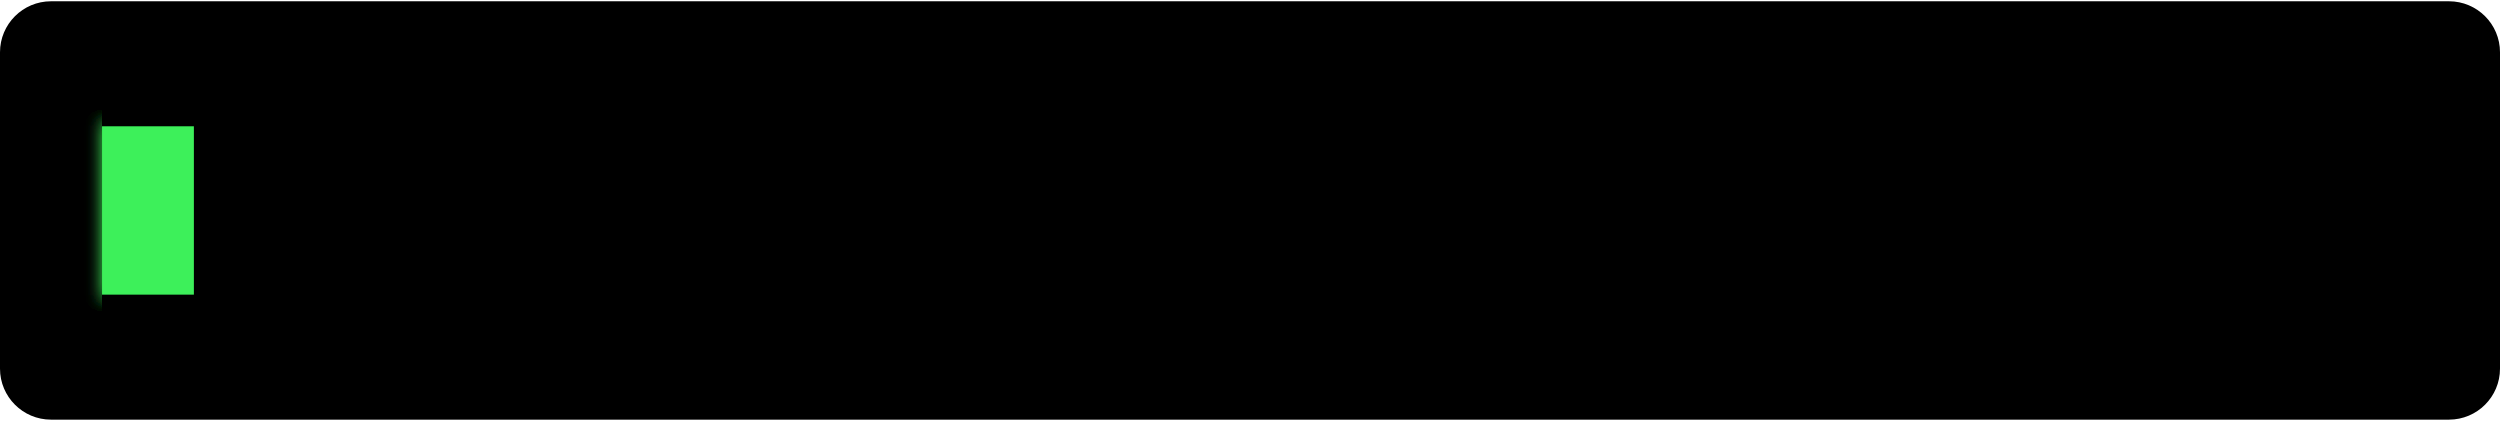
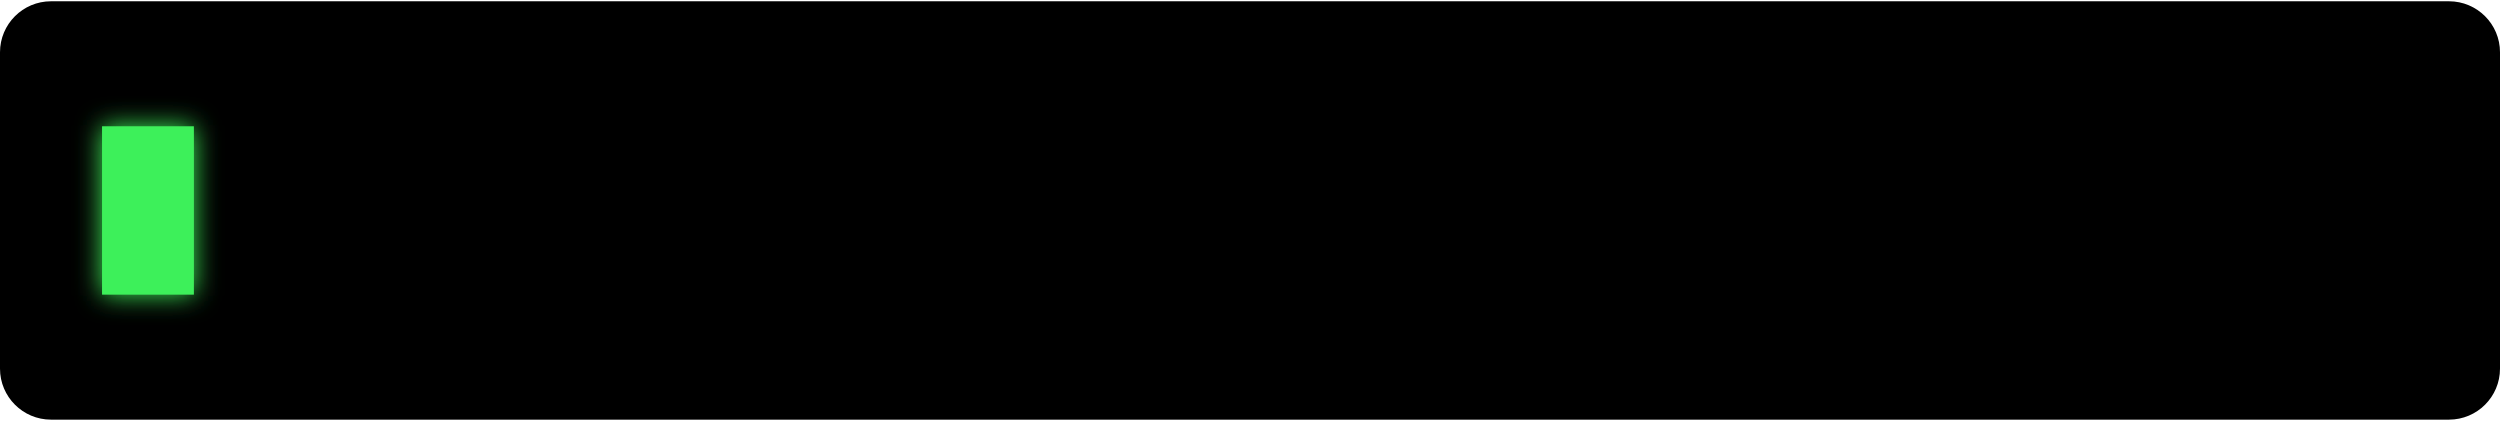
<svg xmlns="http://www.w3.org/2000/svg" width="392" height="66" viewBox="0 0 392.00 65.60">
  <style>
text { font-family: ui-monospace, 'DejaVu Sans Mono', Menlo, Consolas, monospace; font-size: 24px; font-weight: bold; fill: #3df05a; }
#l0 { animation: l0 22.715s step-end infinite; }
@keyframes l0 { 0.000% { visibility: hidden } 9.275% { visibility: visible } 29.044% { visibility: hidden } }
#c0 { animation: c0 22.715s step-end infinite; }
@keyframes c0 { 0.000% { transform: translateX(0px) } 9.275% { transform: translateX(14.40px) } 10.374% { transform: translateX(28.80px) } 11.398% { transform: translateX(43.20px) } 11.975% { transform: translateX(57.60px) } 12.764% { transform: translateX(72.00px) } 13.512% { transform: translateX(86.40px) } 14.437% { transform: translateX(100.80px) } 15.484% { transform: translateX(115.20px) } 15.919% { transform: translateX(129.60px) } 16.296% { transform: translateX(144.00px) } 17.384% { transform: translateX(158.40px) } 18.117% { transform: translateX(172.80px) } 19.141% { transform: translateX(187.20px) } 19.495% { transform: translateX(201.60px) } 20.239% { transform: translateX(216.00px) } }
#l1 { animation: l1 22.715s step-end infinite; }
@keyframes l1 { 0.000% { visibility: hidden } 30.032% { visibility: visible } 52.281% { visibility: hidden } }
#c1 { animation: c1 22.715s step-end infinite; }
@keyframes c1 { 0.000% { transform: translateX(0px) } 30.032% { transform: translateX(14.40px) } 30.585% { transform: translateX(28.80px) } 31.770% { transform: translateX(43.20px) } 32.916% { transform: translateX(57.60px) } 33.295% { transform: translateX(72.00px) } 33.669% { transform: translateX(86.40px) } 34.498% { transform: translateX(100.80px) } 35.677% { transform: translateX(115.20px) } 36.365% { transform: translateX(129.60px) } 36.908% { transform: translateX(144.00px) } 37.632% { transform: translateX(158.40px) } 38.010% { transform: translateX(172.80px) } 38.557% { transform: translateX(187.20px) } 39.295% { transform: translateX(201.60px) } 40.084% { transform: translateX(216.00px) } 40.641% { transform: translateX(230.40px) } 41.196% { transform: translateX(244.80px) } 41.741% { transform: translateX(259.20px) } 42.498% { transform: translateX(273.60px) } 43.105% { transform: translateX(288.00px) } 43.477% { transform: translateX(302.40px) } }
#l2 { animation: l2 22.715s step-end infinite; }
@keyframes l2 { 0.000% { visibility: hidden } 53.371% { visibility: visible } 81.886% { visibility: hidden } }
#c2 { animation: c2 22.715s step-end infinite; }
@keyframes c2 { 0.000% { transform: translateX(0px) } 53.371% { transform: translateX(14.40px) } 54.213% { transform: translateX(28.80px) } 55.131% { transform: translateX(43.20px) } 55.647% { transform: translateX(57.60px) } 56.873% { transform: translateX(72.00px) } 57.982% { transform: translateX(86.40px) } 58.441% { transform: translateX(100.80px) } 59.086% { transform: translateX(115.20px) } 60.074% { transform: translateX(129.60px) } 61.052% { transform: translateX(144.00px) } 62.229% { transform: translateX(158.40px) } 62.952% { transform: translateX(172.80px) } 64.036% { transform: translateX(187.20px) } 64.978% { transform: translateX(201.60px) } 65.597% { transform: translateX(216.00px) } 66.467% { transform: translateX(230.40px) } 67.596% { transform: translateX(244.80px) } 68.693% { transform: translateX(259.20px) } 69.490% { transform: translateX(273.60px) } 70.361% { transform: translateX(288.00px) } 70.744% { transform: translateX(302.40px) } 71.310% { transform: translateX(316.80px) } 72.364% { transform: translateX(331.20px) } 73.081% { transform: translateX(345.60px) } }
#l3 { animation: l3 22.715s step-end infinite; }
@keyframes l3 { 0.000% { visibility: hidden } 82.390% { visibility: visible } 100.000% { visibility: hidden } }
#c3 { animation: c3 22.715s step-end infinite; }
@keyframes c3 { 0.000% { transform: translateX(0px) } 82.390% { transform: translateX(259.20px) } }
#cursor { animation: cursor 22.715s step-end infinite; }
@keyframes cursor { 0.000% { transform: translate(0.00px, 0.00px) } 9.275% { transform: translate(14.40px, 0.00px) } 10.374% { transform: translate(28.80px, 0.00px) } 11.398% { transform: translate(43.20px, 0.00px) } 11.975% { transform: translate(57.60px, 0.00px) } 12.764% { transform: translate(72.00px, 0.00px) } 13.512% { transform: translate(86.40px, 0.00px) } 14.437% { transform: translate(100.80px, 0.00px) } 15.484% { transform: translate(115.20px, 0.00px) } 15.919% { transform: translate(129.60px, 0.00px) } 16.296% { transform: translate(144.00px, 0.00px) } 17.384% { transform: translate(158.40px, 0.00px) } 18.117% { transform: translate(172.80px, 0.00px) } 19.141% { transform: translate(187.20px, 0.00px) } 19.495% { transform: translate(201.60px, 0.00px) } 20.239% { transform: translate(216.00px, 0.00px) } 29.044% { transform: translate(0.00px, 0.00px) } 30.032% { transform: translate(14.40px, 0.00px) } 30.585% { transform: translate(28.80px, 0.00px) } 31.770% { transform: translate(43.20px, 0.00px) } 32.916% { transform: translate(57.60px, 0.00px) } 33.295% { transform: translate(72.00px, 0.00px) } 33.669% { transform: translate(86.40px, 0.00px) } 34.498% { transform: translate(100.80px, 0.00px) } 35.677% { transform: translate(115.20px, 0.00px) } 36.365% { transform: translate(129.60px, 0.00px) } 36.908% { transform: translate(144.00px, 0.00px) } 37.632% { transform: translate(158.40px, 0.00px) } 38.010% { transform: translate(172.80px, 0.00px) } 38.557% { transform: translate(187.20px, 0.00px) } 39.295% { transform: translate(201.60px, 0.00px) } 40.084% { transform: translate(216.00px, 0.00px) } 40.641% { transform: translate(230.40px, 0.00px) } 41.196% { transform: translate(244.80px, 0.00px) } 41.741% { transform: translate(259.20px, 0.00px) } 42.498% { transform: translate(273.60px, 0.00px) } 43.105% { transform: translate(288.00px, 0.00px) } 43.477% { transform: translate(302.40px, 0.00px) } 52.281% { transform: translate(0.00px, 0.00px) } 53.371% { transform: translate(14.40px, 0.00px) } 54.213% { transform: translate(28.80px, 0.00px) } 55.131% { transform: translate(43.20px, 0.00px) } 55.647% { transform: translate(57.60px, 0.00px) } 56.873% { transform: translate(72.00px, 0.00px) } 57.982% { transform: translate(86.40px, 0.00px) } 58.441% { transform: translate(100.80px, 0.00px) } 59.086% { transform: translate(115.20px, 0.00px) } 60.074% { transform: translate(129.60px, 0.00px) } 61.052% { transform: translate(144.00px, 0.00px) } 62.229% { transform: translate(158.40px, 0.00px) } 62.952% { transform: translate(172.80px, 0.00px) } 64.036% { transform: translate(187.20px, 0.00px) } 64.978% { transform: translate(201.60px, 0.00px) } 65.597% { transform: translate(216.00px, 0.00px) } 66.467% { transform: translate(230.40px, 0.00px) } 67.596% { transform: translate(244.80px, 0.00px) } 68.693% { transform: translate(259.20px, 0.00px) } 69.490% { transform: translate(273.60px, 0.00px) } 70.361% { transform: translate(288.00px, 0.00px) } 70.744% { transform: translate(302.40px, 0.00px) } 71.310% { transform: translate(316.80px, 0.00px) } 72.364% { transform: translate(331.20px, 0.00px) } 73.081% { transform: translate(345.60px, 0.00px) } 81.886% { transform: translate(0.00px, 0.00px) } 82.390% { transform: translate(259.20px, 0.00px) } 100.000% { transform: translate(0.00px, 0.00px) } }
#blink { animation: blink 22.715s step-end infinite; }
@keyframes blink { 0.000% { opacity: 1 } 2.201% { opacity: 0 } 4.402% { opacity: 1 } 6.604% { opacity: 0 } 8.805% { opacity: 1 } 22.440% { opacity: 0 } 24.642% { opacity: 1 } 26.843% { opacity: 0 } 29.044% { opacity: 1 } 45.678% { opacity: 0 } 47.879% { opacity: 1 } 50.080% { opacity: 0 } 52.281% { opacity: 1 } 75.282% { opacity: 0 } 77.483% { opacity: 1 } 79.685% { opacity: 0 } 81.886% { opacity: 1 } 84.592% { opacity: 0 } 86.793% { opacity: 1 } 88.994% { opacity: 0 } 91.195% { opacity: 1 } 93.396% { opacity: 0 } 95.598% { opacity: 1 } 97.799% { opacity: 0 } 100.000% { opacity: 1 } }
</style>
  <defs>
-     <filter id="glow">
-       <feGaussianBlur stdDeviation="1.2" result="blur" />
+     <clipPath id="k0">
+       <rect id="c0" x="-200.00" y="16.00" width="216.00" height="33.60" />
+     </clipPath>
+     <clipPath id="k1">
+       <rect id="c1" x="-286.40" y="16.00" width="302.40" height="33.60" />
+     </clipPath>
+     <clipPath id="k2">
+       <rect id="c2" x="-329.60" y="16.00" width="345.60" height="33.60" />
+     </clipPath>
+     <clipPath id="k3">
+       <rect id="c3" x="-243.20" y="16.00" width="259.20" height="33.60" />
+     </clipPath>
+     <filter id="glow" filterUnits="userSpaceOnUse" x="0" y="0" width="100%" height="100%">
+       <feGaussianBlur stdDeviation="2" result="blur" />
      <feMerge>
        <feMergeNode in="blur" />
        <feMergeNode in="SourceGraphic" />
      </feMerge>
    </filter>
  </defs>
  <rect width="100%" height="100%" rx="8" fill="#000000" />
  <g filter="url(#glow)">
-     <g id="l0">
+     <g id="l0" clip-path="url(#k0)">
      <text x="16.00" y="41.20">W</text>
      <text x="30.40" y="41.20">a</text>
      <text x="44.80" y="41.20">k</text>
      <text x="59.20" y="41.20">e</text>
      <text x="88.00" y="41.20">u</text>
      <text x="102.40" y="41.20">p</text>
      <text x="116.80" y="41.20">,</text>
      <text x="145.60" y="41.20">N</text>
      <text x="160.00" y="41.20">e</text>
      <text x="174.40" y="41.20">o</text>
      <text x="188.80" y="41.20">.</text>
      <text x="203.20" y="41.20">.</text>
      <text x="217.60" y="41.20">.</text>
-       <rect id="c0" x="16" y="16.00" width="230.40" height="33.60" fill="#000000" />
    </g>
-     <g id="l1">
+     <g id="l1" clip-path="url(#k1)">
      <text x="16.00" y="41.20">T</text>
      <text x="30.40" y="41.20">h</text>
      <text x="44.80" y="41.20">e</text>
      <text x="73.60" y="41.20">M</text>
      <text x="88.00" y="41.20">a</text>
      <text x="102.40" y="41.20">t</text>
      <text x="116.80" y="41.20">r</text>
      <text x="131.20" y="41.20">i</text>
      <text x="145.60" y="41.20">x</text>
      <text x="174.40" y="41.20">h</text>
      <text x="188.80" y="41.20">a</text>
      <text x="203.20" y="41.20">s</text>
      <text x="232.00" y="41.20">y</text>
      <text x="246.40" y="41.20">o</text>
      <text x="260.80" y="41.20">u</text>
      <text x="275.20" y="41.20">.</text>
      <text x="289.60" y="41.20">.</text>
      <text x="304.00" y="41.20">.</text>
-       <rect id="c1" x="16" y="16.00" width="316.80" height="33.60" fill="#000000" />
    </g>
-     <g id="l2">
+     <g id="l2" clip-path="url(#k2)">
      <text x="16.00" y="41.20">F</text>
      <text x="30.40" y="41.20">o</text>
      <text x="44.80" y="41.20">l</text>
      <text x="59.20" y="41.20">l</text>
      <text x="73.60" y="41.20">o</text>
      <text x="88.00" y="41.20">w</text>
      <text x="116.80" y="41.20">t</text>
      <text x="131.20" y="41.20">h</text>
      <text x="145.60" y="41.20">e</text>
      <text x="174.40" y="41.20">w</text>
      <text x="188.80" y="41.20">h</text>
      <text x="203.20" y="41.20">i</text>
      <text x="217.60" y="41.20">t</text>
      <text x="232.00" y="41.20">e</text>
      <text x="260.80" y="41.20">r</text>
      <text x="275.20" y="41.20">a</text>
      <text x="289.60" y="41.20">b</text>
      <text x="304.00" y="41.20">b</text>
      <text x="318.40" y="41.20">i</text>
      <text x="332.80" y="41.20">t</text>
      <text x="347.20" y="41.20">.</text>
-       <rect id="c2" x="16" y="16.00" width="360.00" height="33.60" fill="#000000" />
    </g>
-     <g id="l3">
+     <g id="l3" clip-path="url(#k3)">
      <text x="16.00" y="41.20">K</text>
      <text x="30.40" y="41.20">n</text>
      <text x="44.80" y="41.20">o</text>
      <text x="59.20" y="41.20">c</text>
      <text x="73.60" y="41.20">k</text>
      <text x="88.00" y="41.20">,</text>
      <text x="116.80" y="41.20">k</text>
      <text x="131.20" y="41.20">n</text>
      <text x="145.60" y="41.20">o</text>
      <text x="160.00" y="41.20">c</text>
      <text x="174.40" y="41.20">k</text>
      <text x="188.80" y="41.20">,</text>
      <text x="217.60" y="41.20">N</text>
      <text x="232.00" y="41.20">e</text>
      <text x="246.40" y="41.20">o</text>
      <text x="260.80" y="41.20">.</text>
-       <rect id="c3" x="16" y="16.00" width="273.60" height="33.60" fill="#000000" />
    </g>
    <g id="cursor">
      <rect id="blink" x="16" y="19.60" width="14.40" height="26.40" fill="#3df05a" />
    </g>
  </g>
</svg>
